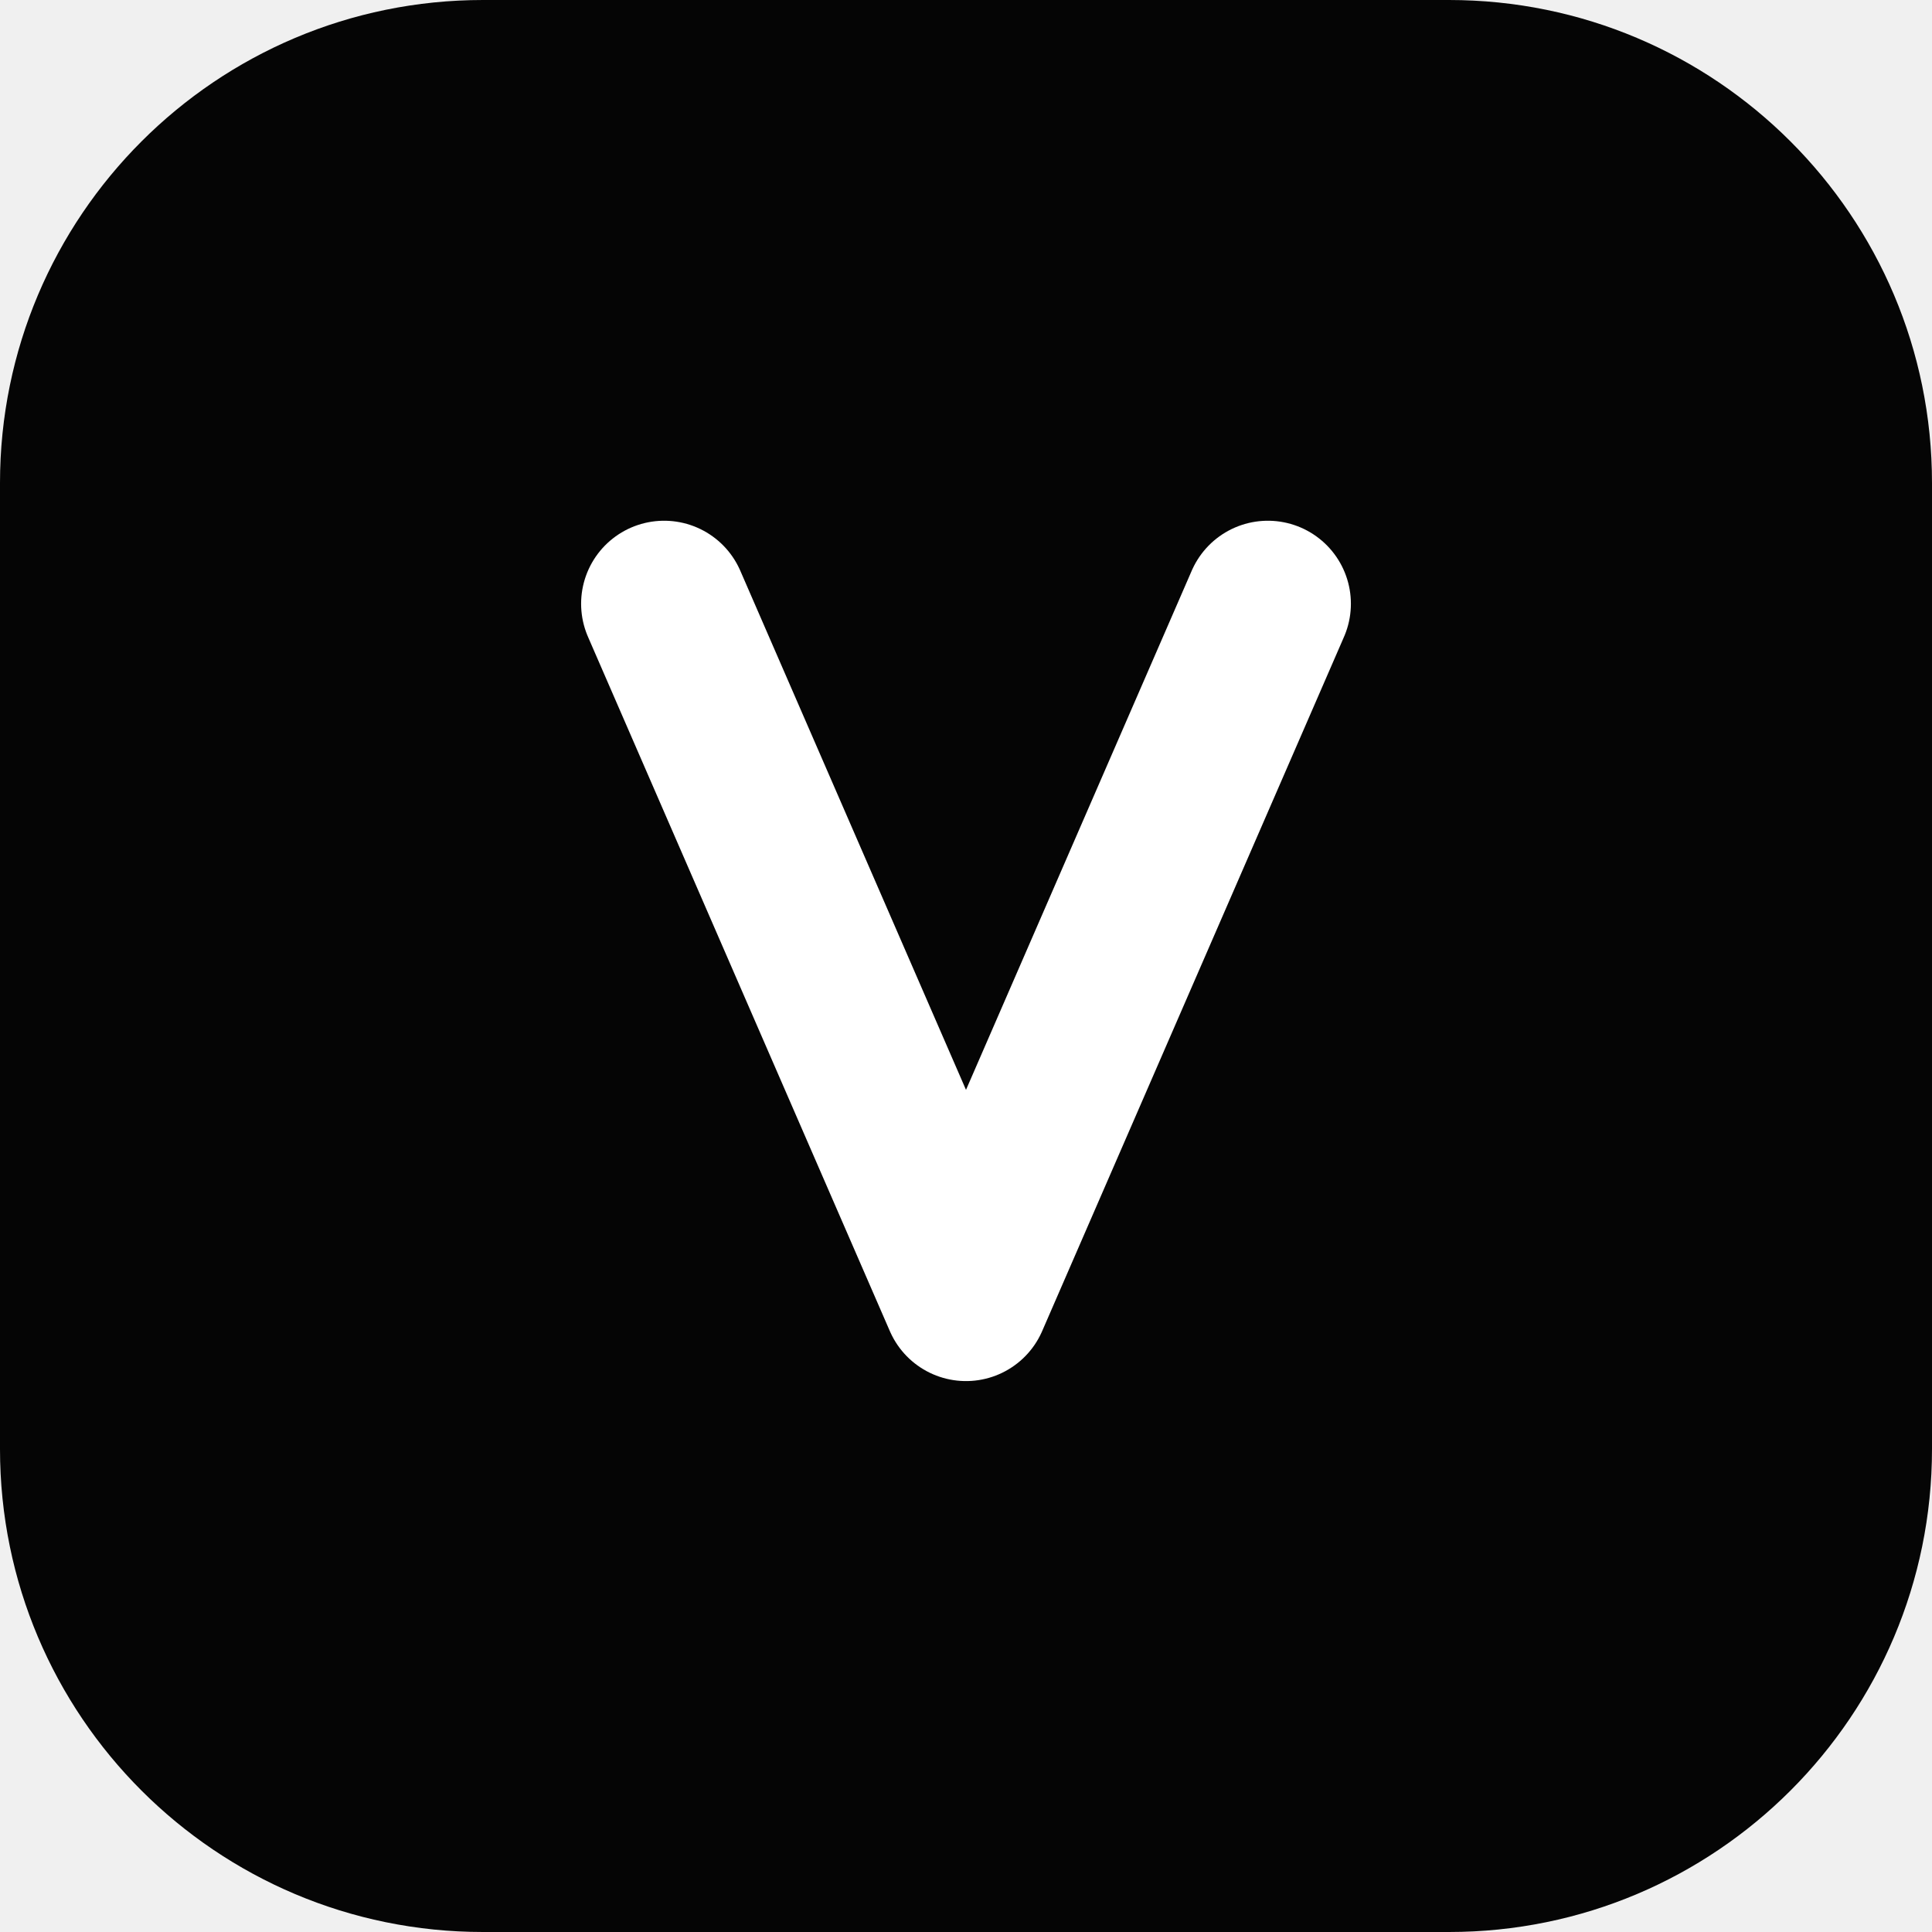
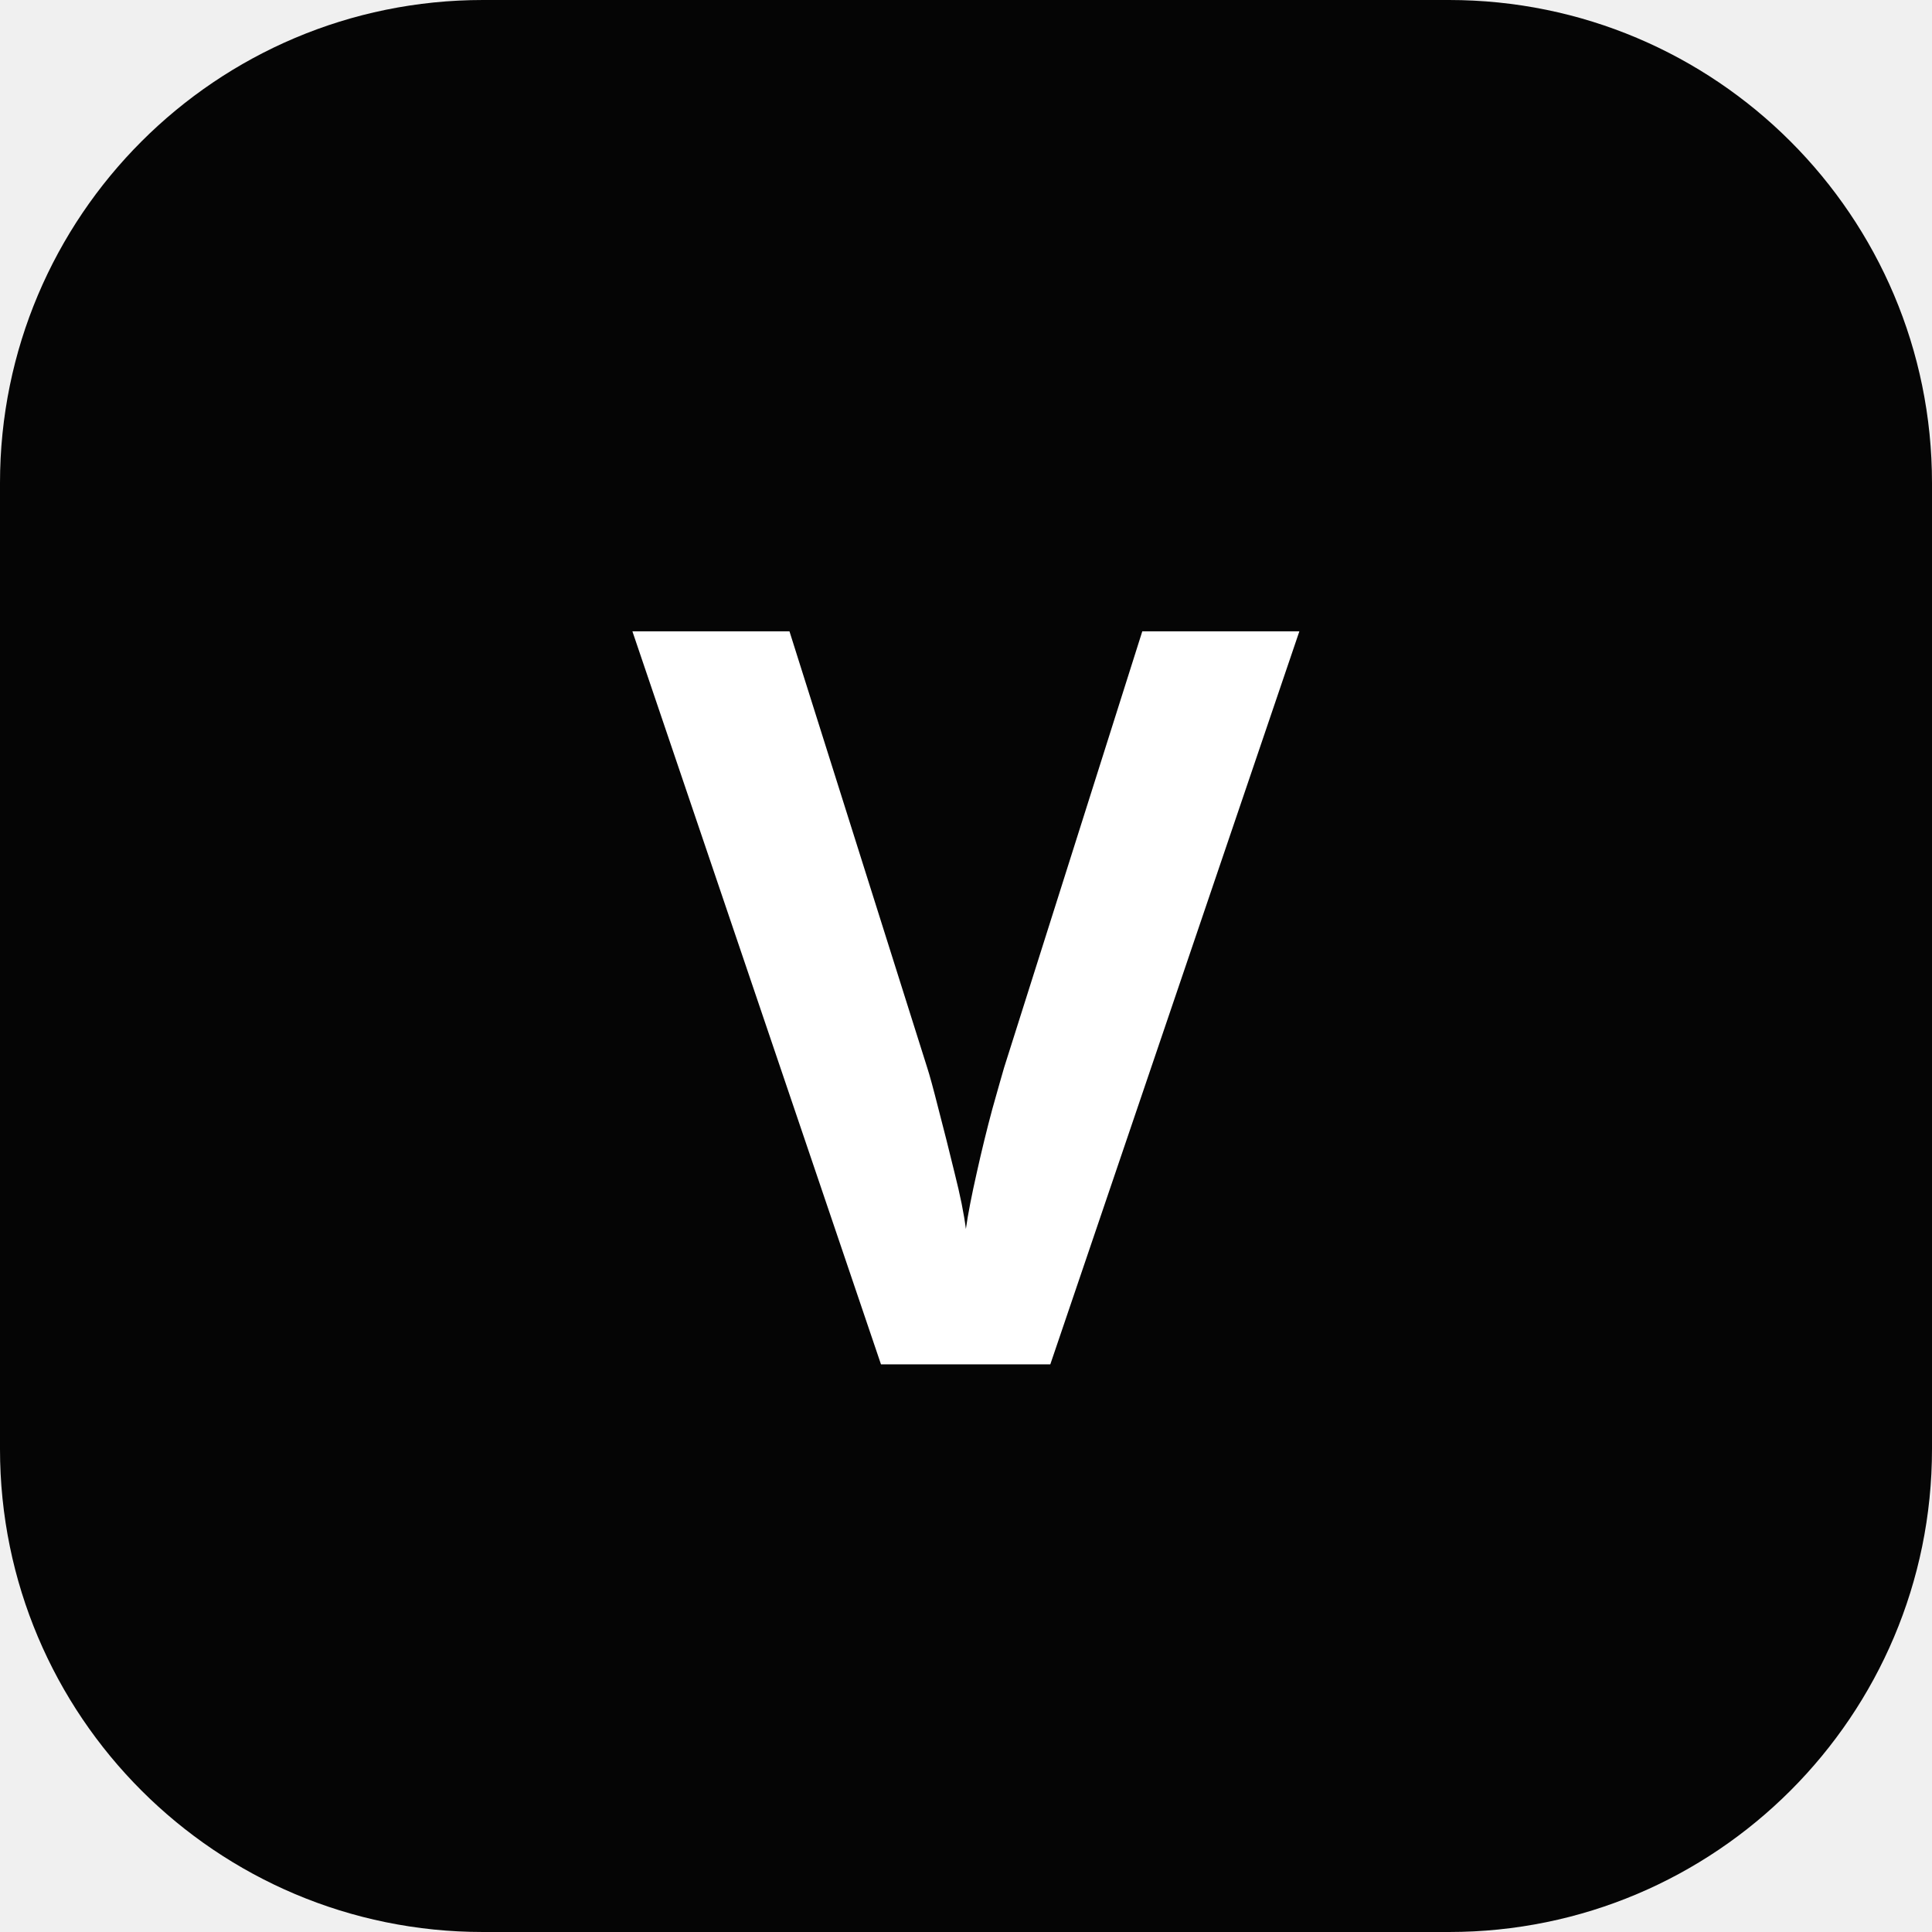
<svg xmlns="http://www.w3.org/2000/svg" viewBox="0 0 64 64" fill="none">
  <rect width="64" height="64" rx="16" fill="#050505" />
-   <path d="M22 20 32 43 42 20" stroke="#FFFFFF" stroke-width="5.5" stroke-linecap="round" stroke-linejoin="round" />
+   <text x="50%" y="50%" fill="#FFFFFF" font-family="'OpenAI Sans', 'Geist', ui-sans-serif, system-ui, sans-serif" font-size="34" font-weight="600" letter-spacing="-0.06em" text-anchor="middle" dominant-baseline="central">
+     V
+   </text>
</svg>
